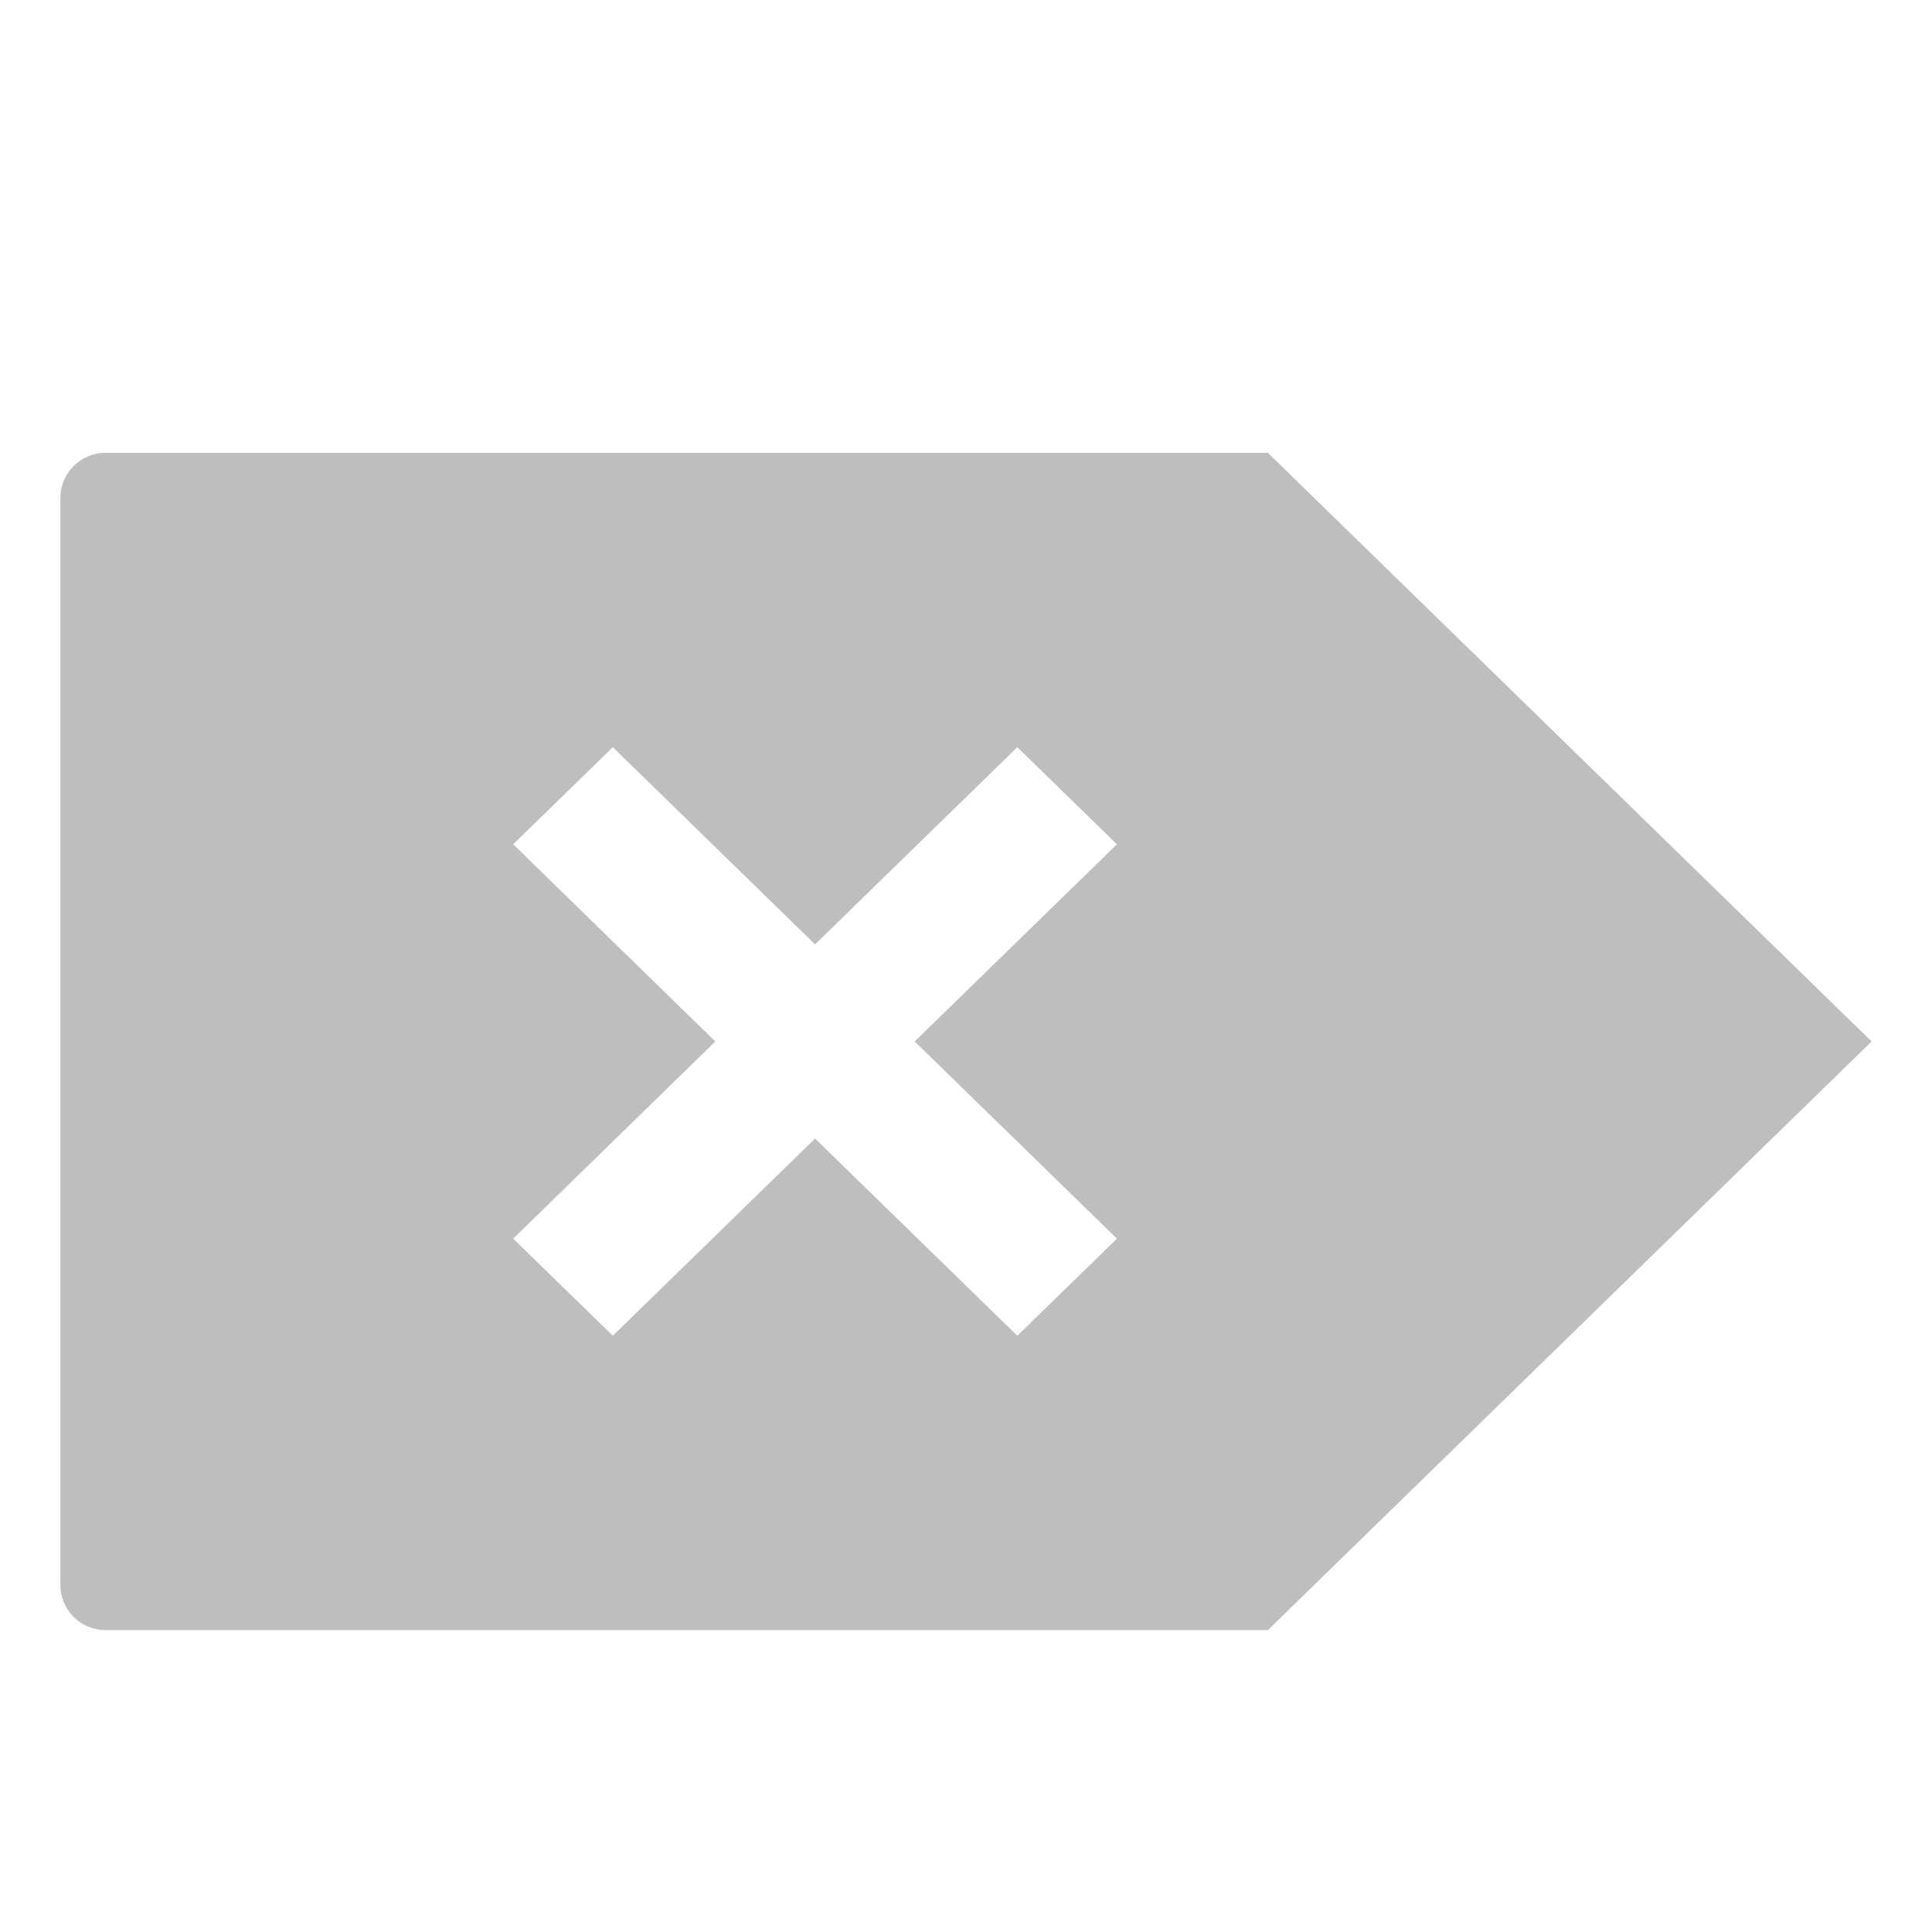
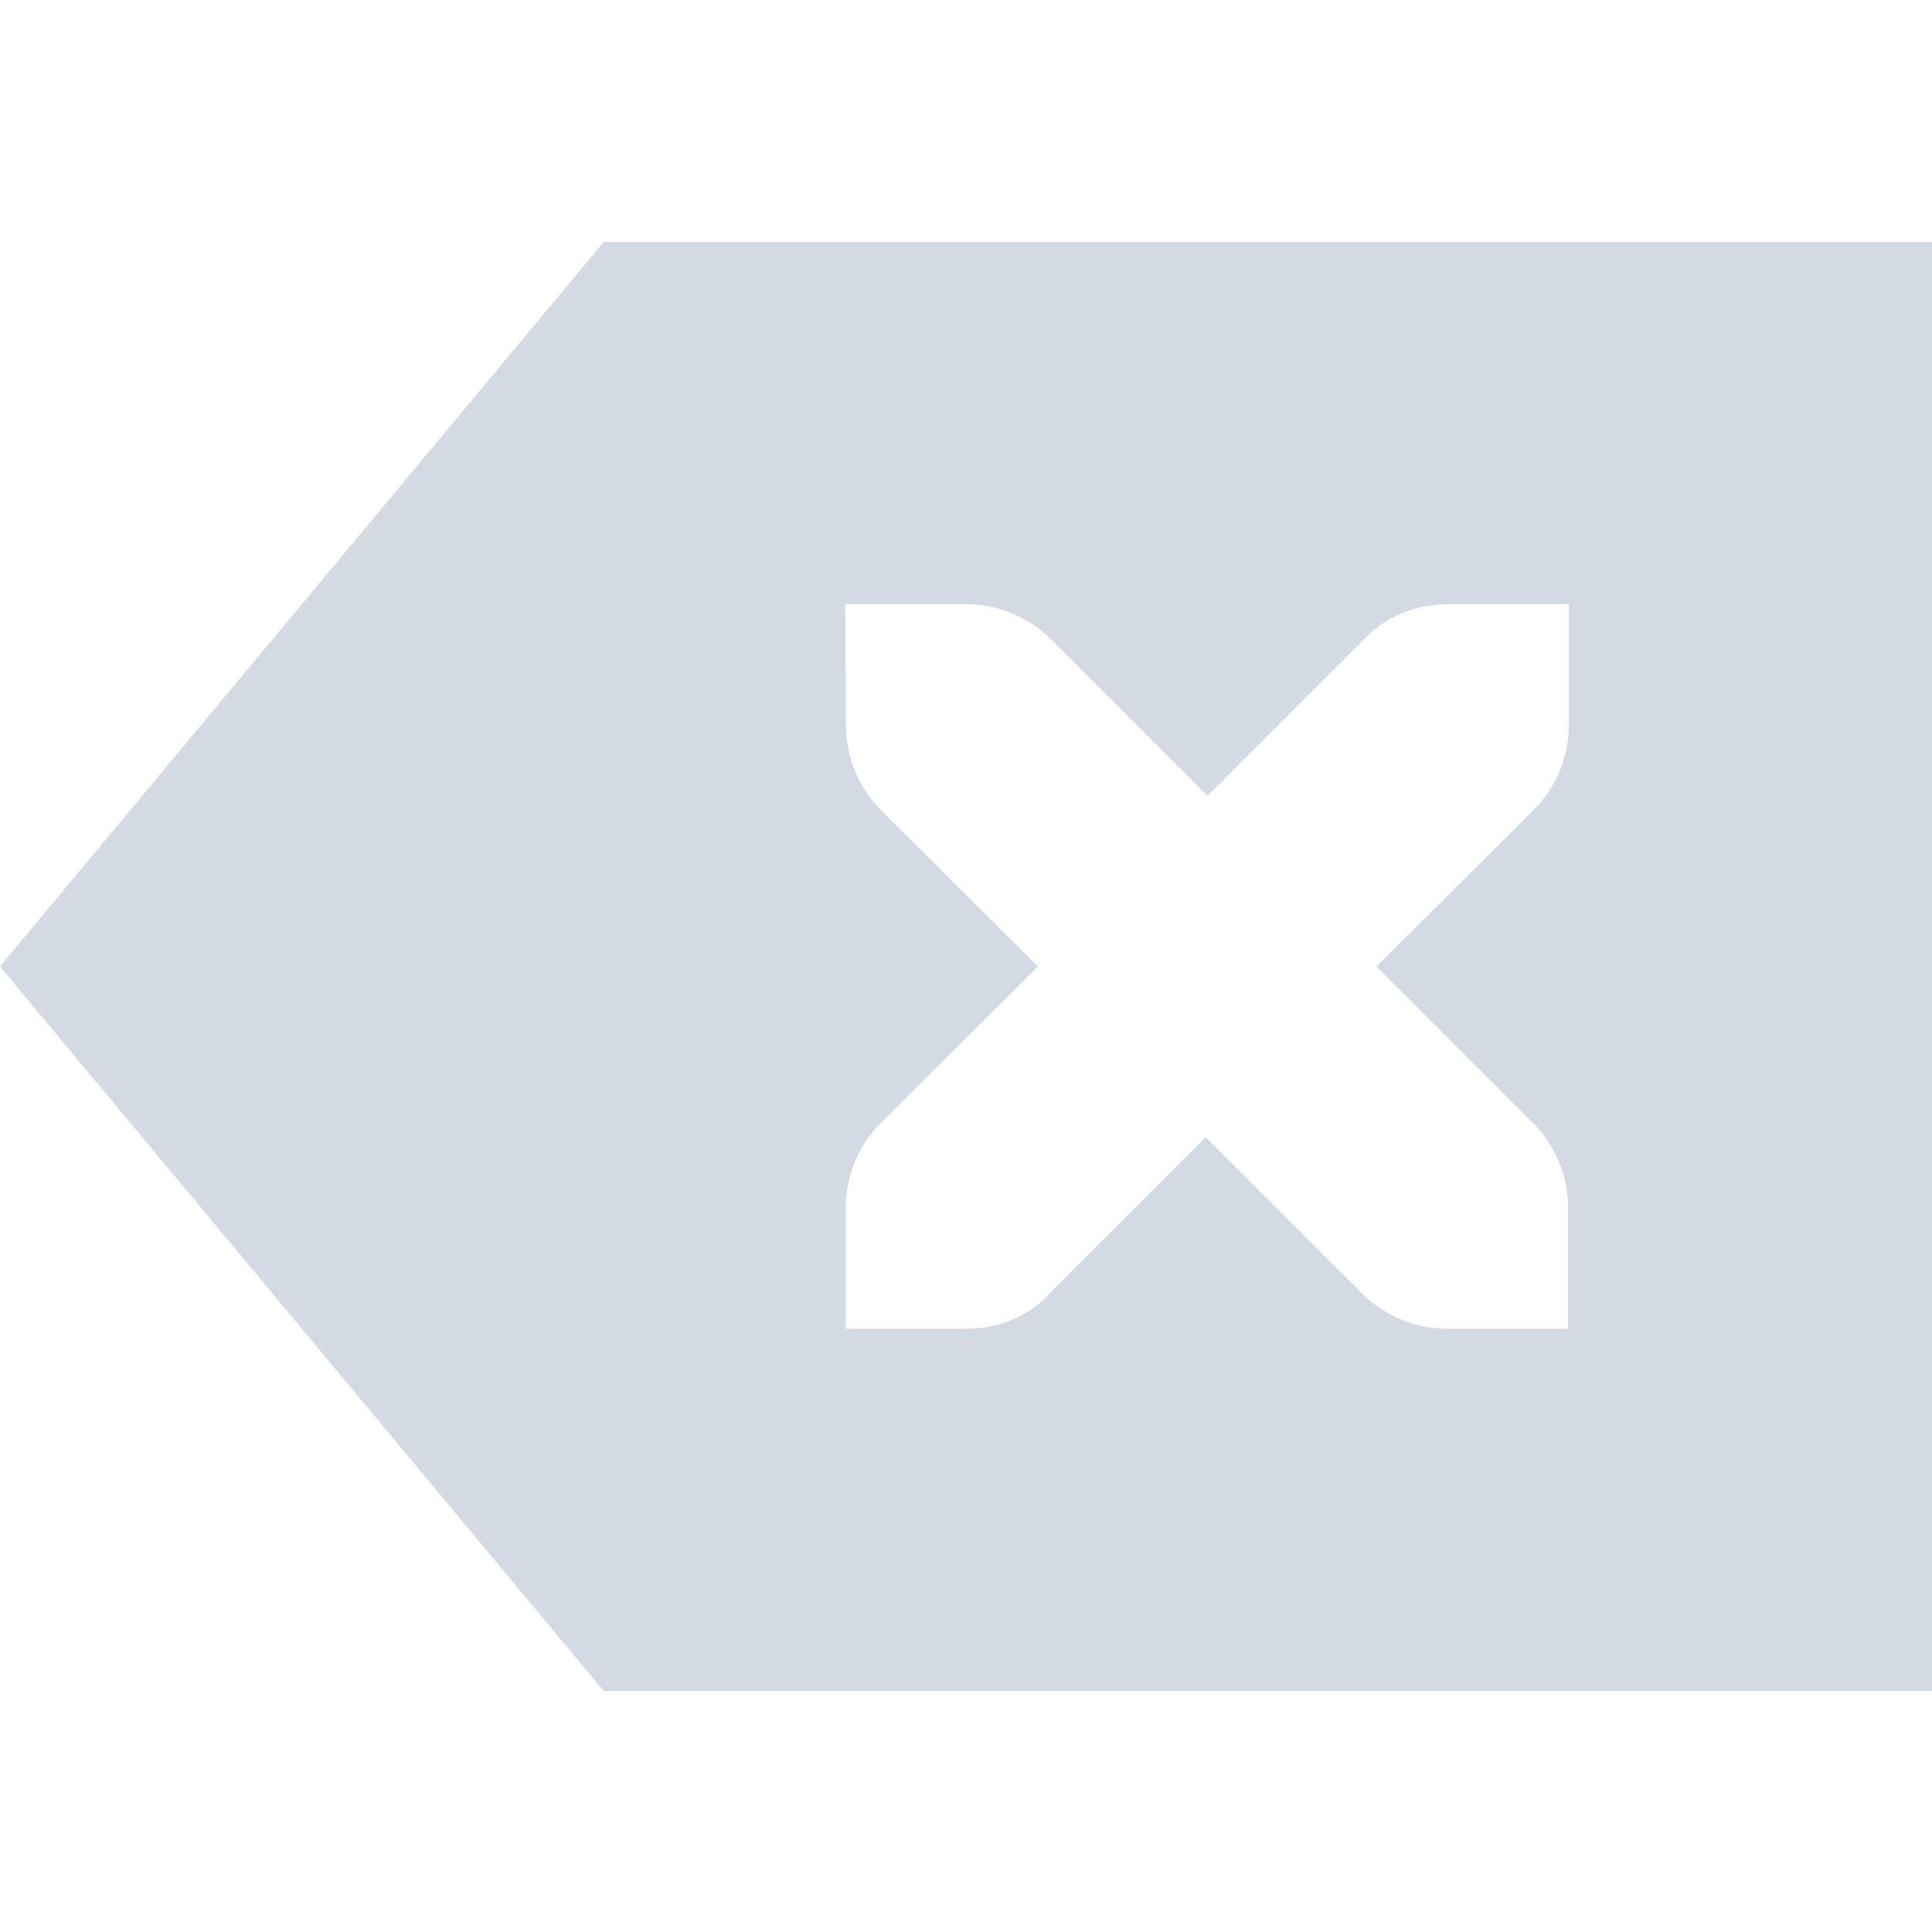
- <svg xmlns="http://www.w3.org/2000/svg" viewBox="0 0 16 16">
-   <defs id="defs3051">
+ <svg xmlns="http://www.w3.org/2000/svg" width="16" height="16" viewBox="0 0 16 16">
+   <defs>
    <style type="text/css" id="current-color-scheme">
-       .ColorScheme-Text {
-         color:#bebebe;
-       }
-       </style>
+    .ColorScheme-Text { color:#d3dae3; } .ColorScheme-Highlight { color:#5294e2; }
+   </style>
  </defs>
-   <path style="fill:currentColor;fill-opacity:1;stroke:none" class="ColorScheme-Text" d="M 10.5,3.75 14.911,8.051 15.5,8.625 14.911,9.199 10.5,13.5 l -7.709,0 -1.166,0 -0.375,0 -0.375,0 C 0.667,13.5 0.5,13.333 0.5,13.125 l 0,-9 C 0.5,3.917 0.667,3.75 0.875,3.75 l 0.75,0 1.166,0 7.709,0 z M 8.425,6.188 6.75,7.821 5.075,6.188 4.25,6.992 5.924,8.625 4.25,10.258 5.075,11.062 6.75,9.429 8.425,11.062 9.25,10.258 7.575,8.625 9.25,6.992 8.425,6.188 Z" />
+   <path style="fill:currentColor;opacity:1" class="ColorScheme-Text" d="M 5 2.004 L 0 8.004 L 5 14.004 L 16 14.004 L 16 2.004 L 5 2.004 z M 7 5.004 L 8 5.004 C 8.277 5.004 8.526 5.116 8.707 5.297 L 10 6.59 L 11.293 5.297 C 11.463 5.116 11.712 5.004 11.992 5.004 L 12.992 5.004 L 12.992 6.004 C 12.992 6.281 12.88 6.53 12.699 6.711 L 11.4 8.004 L 12.693 9.297 C 12.874 9.478 12.986 9.727 12.986 10.004 L 12.986 11.004 L 11.986 11.004 C 11.709 11.004 11.46 10.892 11.279 10.711 L 9.986 9.418 L 8.693 10.711 C 8.533 10.892 8.284 11.004 8.004 11.004 L 7.004 11.004 L 7.004 10.004 C 7.004 9.727 7.116 9.478 7.297 9.297 L 8.596 8.004 L 7.297 6.711 C 7.117 6.53 7.006 6.281 7.006 6.004 L 7 5.004 z" />
</svg>
